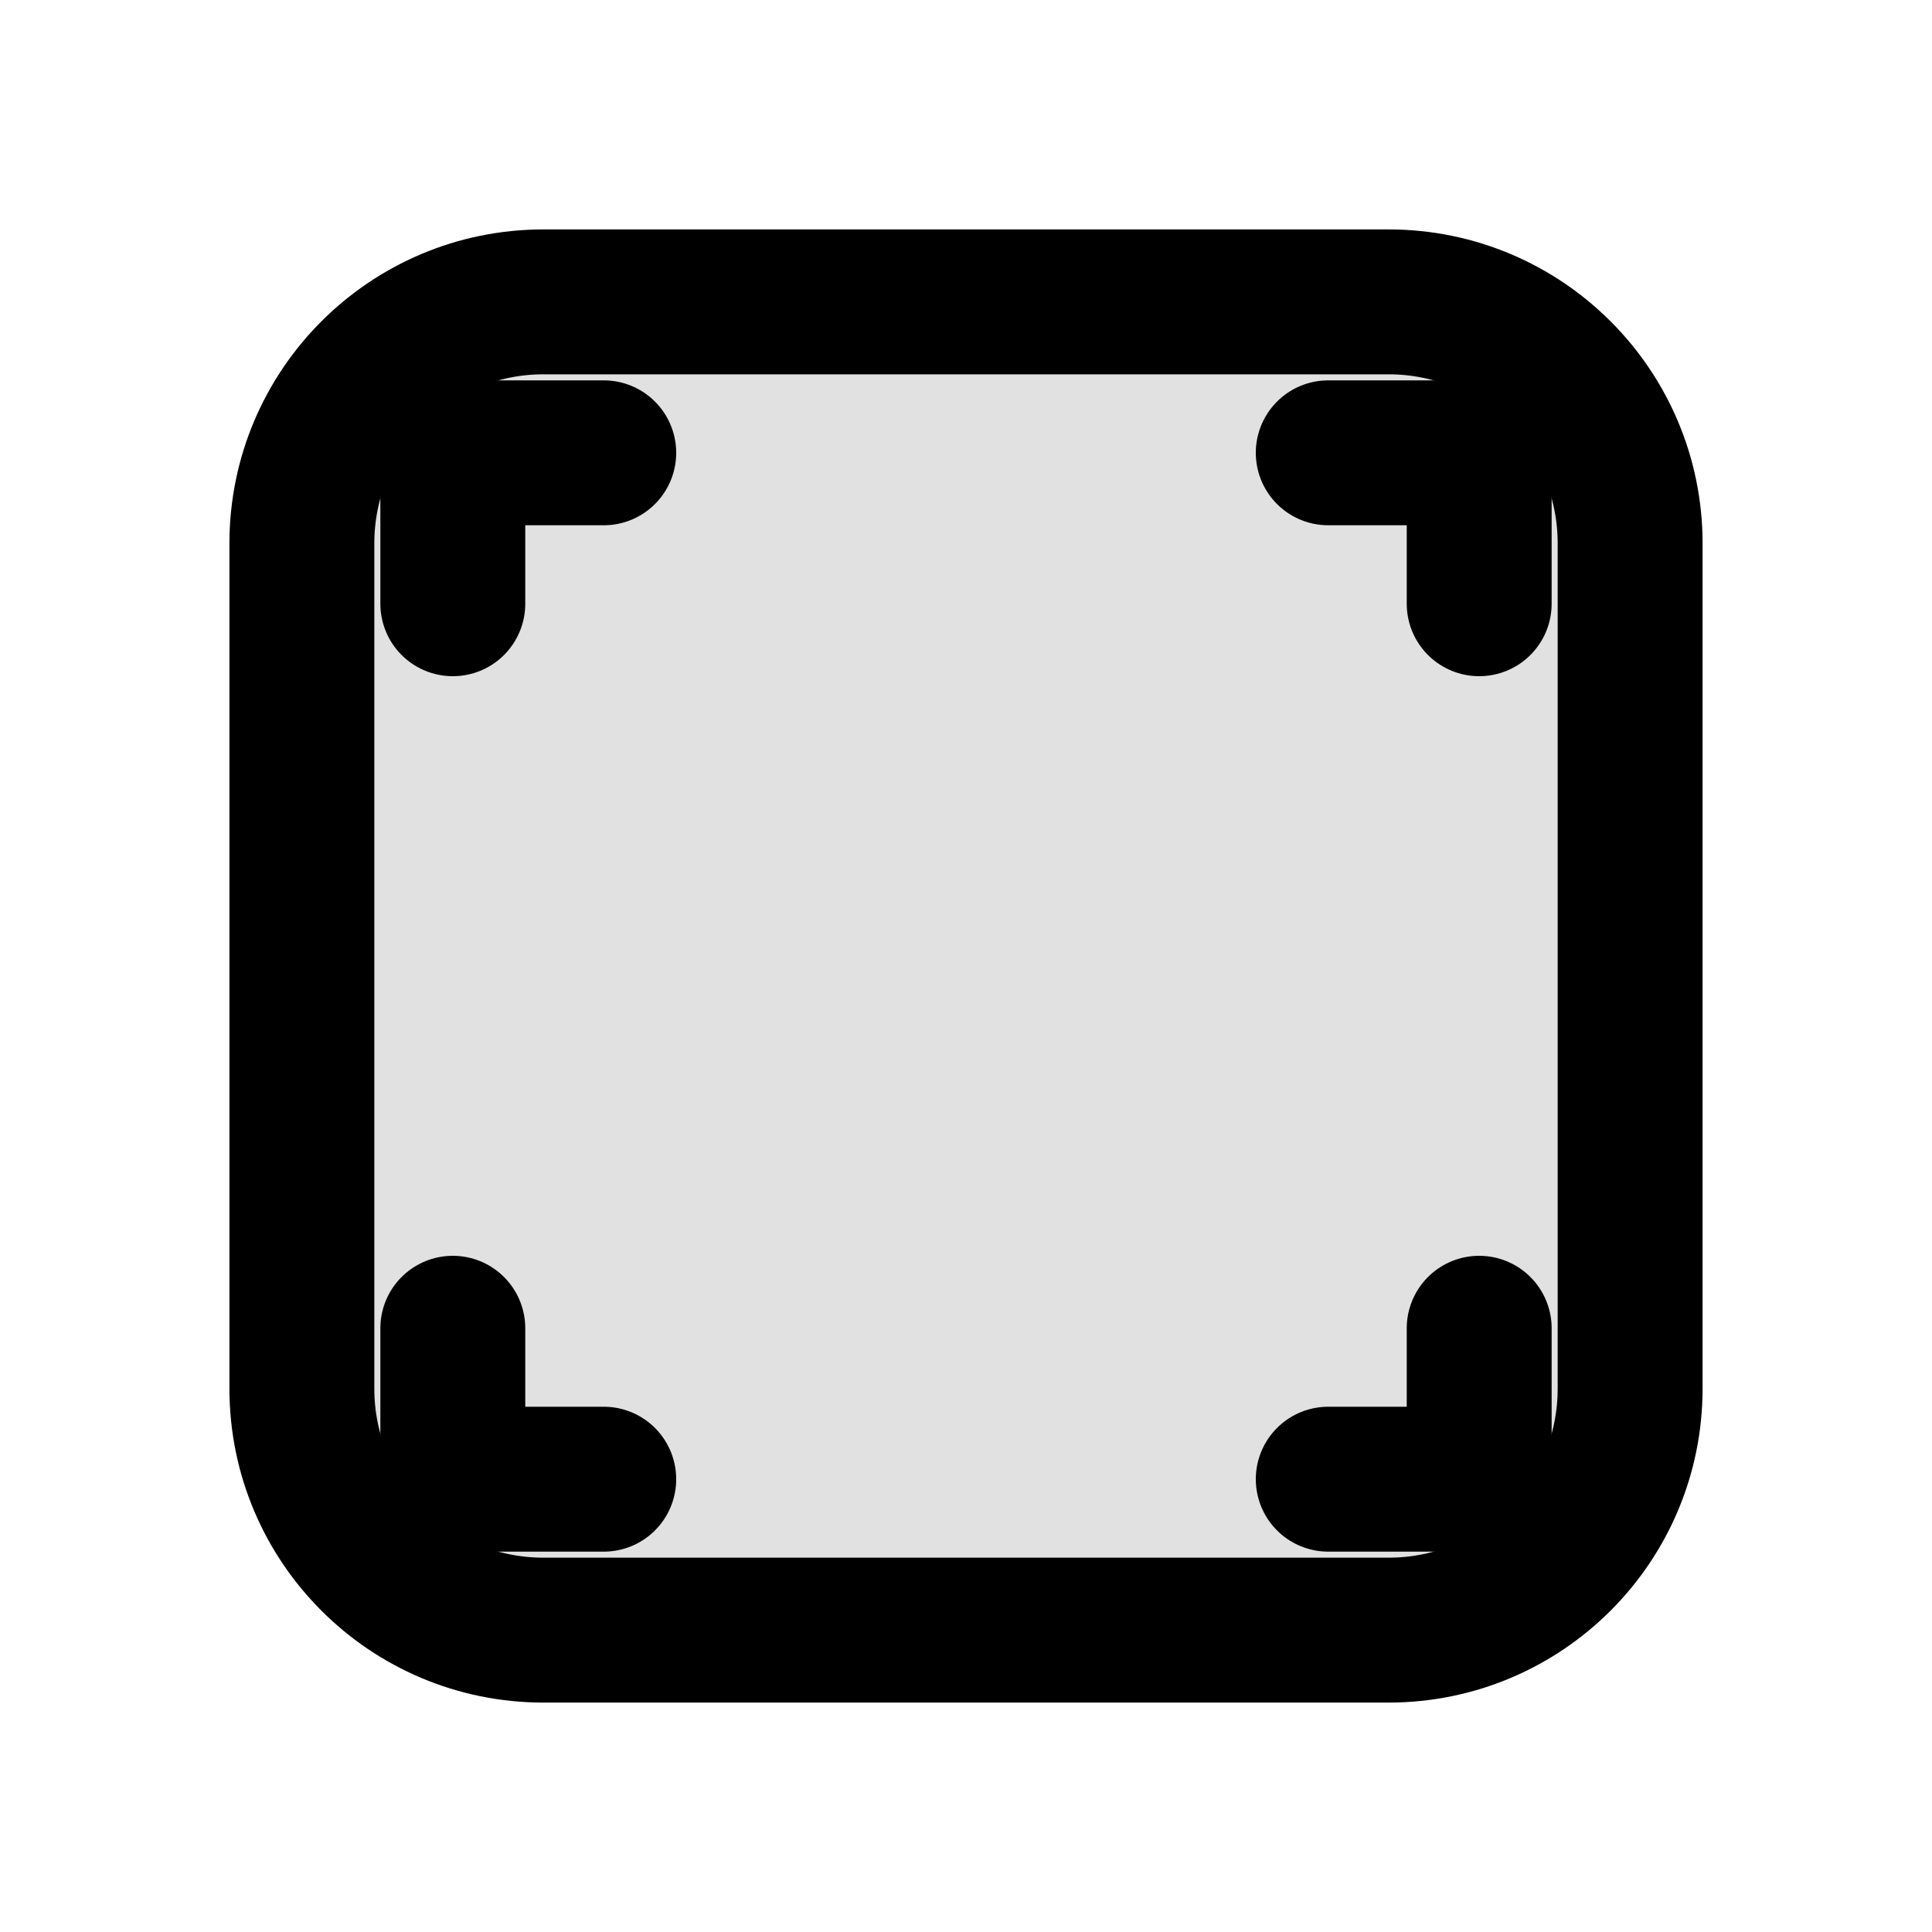
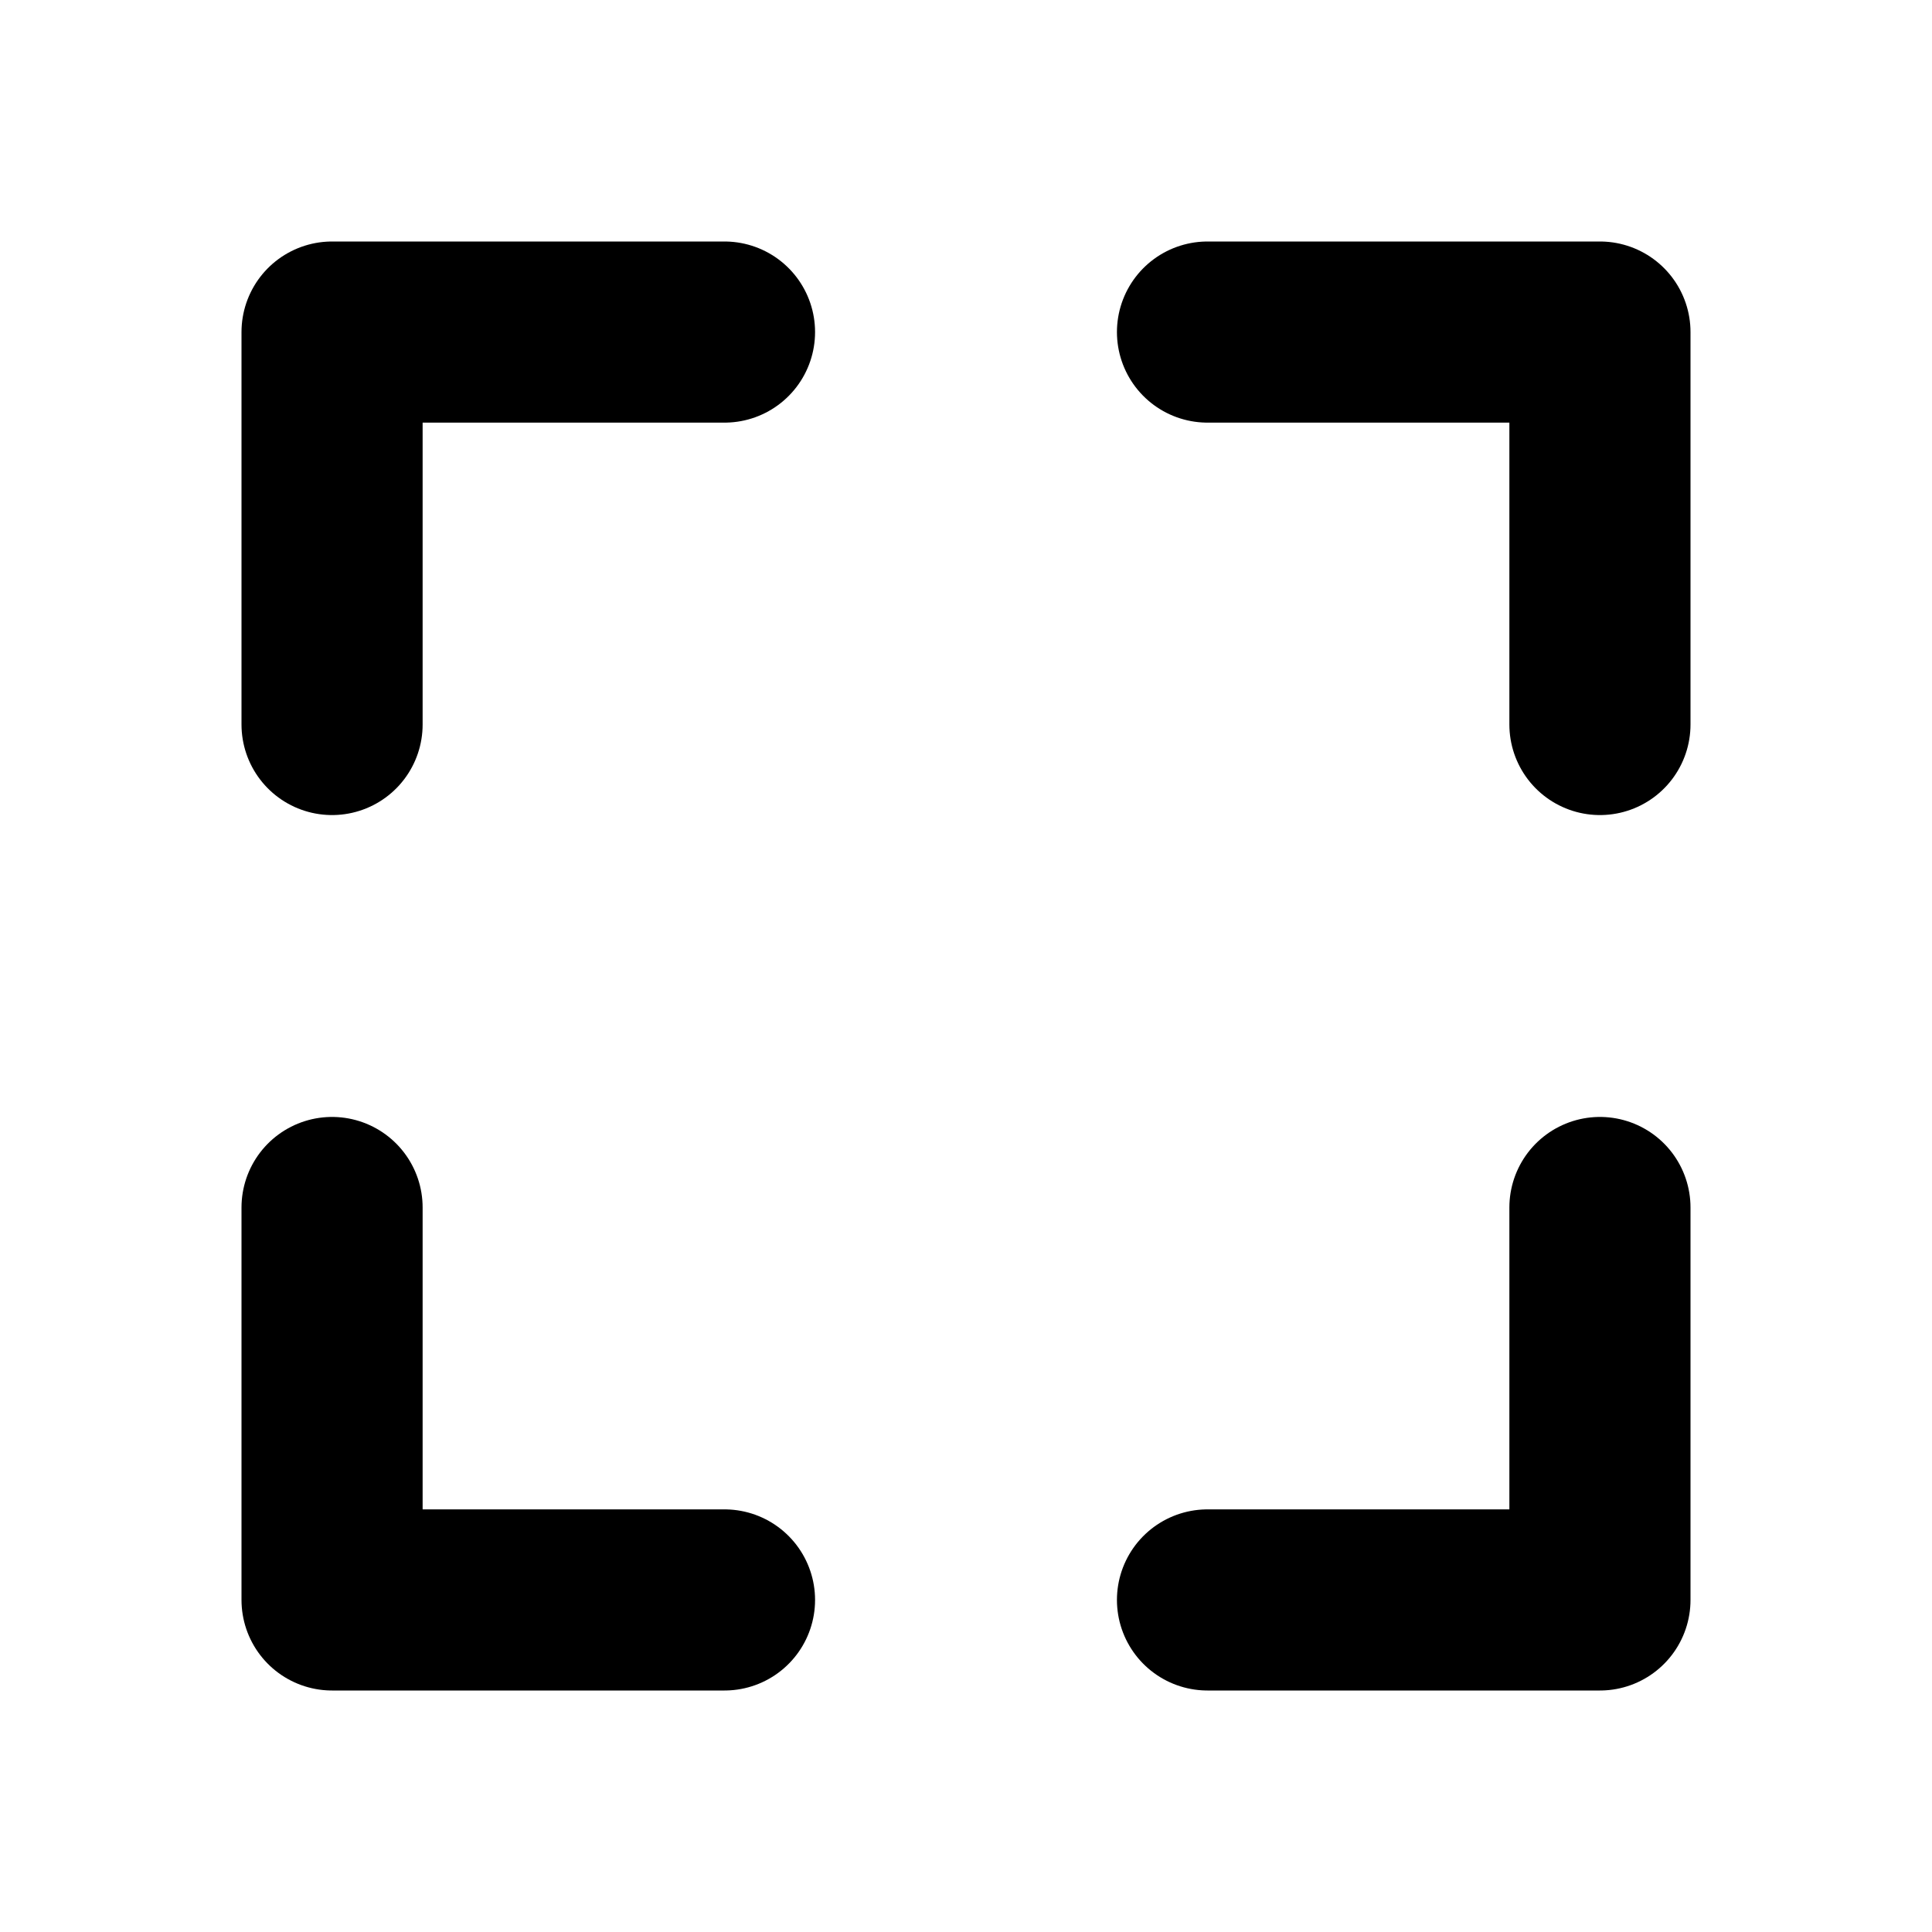
- <svg xmlns="http://www.w3.org/2000/svg" viewBox="0 0 16 16" fill="none">
-   <rect x="2.5" y="2.5" width="11" height="11" rx="2" fill="currentColor" opacity="0.12" />
-   <rect x="2.5" y="2.5" width="11" height="11" rx="2" stroke="currentColor" stroke-width="1.2" />
-   <path d="M5 3.75H3.75V5" stroke="currentColor" stroke-width="1.2" stroke-linecap="round" stroke-linejoin="round" />
-   <path d="M11 3.75h1.25V5" stroke="currentColor" stroke-width="1.2" stroke-linecap="round" stroke-linejoin="round" />
-   <path d="M5 12.25H3.75V11" stroke="currentColor" stroke-width="1.2" stroke-linecap="round" stroke-linejoin="round" />
-   <path d="M11 12.25h1.25V11" stroke="currentColor" stroke-width="1.2" stroke-linecap="round" stroke-linejoin="round" />
+ <svg xmlns="http://www.w3.org/2000/svg" width="16" height="16" viewBox="0 0 16 16" fill="none" stroke="currentColor" stroke-width="1.5" stroke-linecap="round" stroke-linejoin="round">
+   <path d="M6 2.75H2.75V6m7.25-3.25h3.25V6M2.75 10v3.25H6m7.25-3.25v3.25H10" />
</svg>
